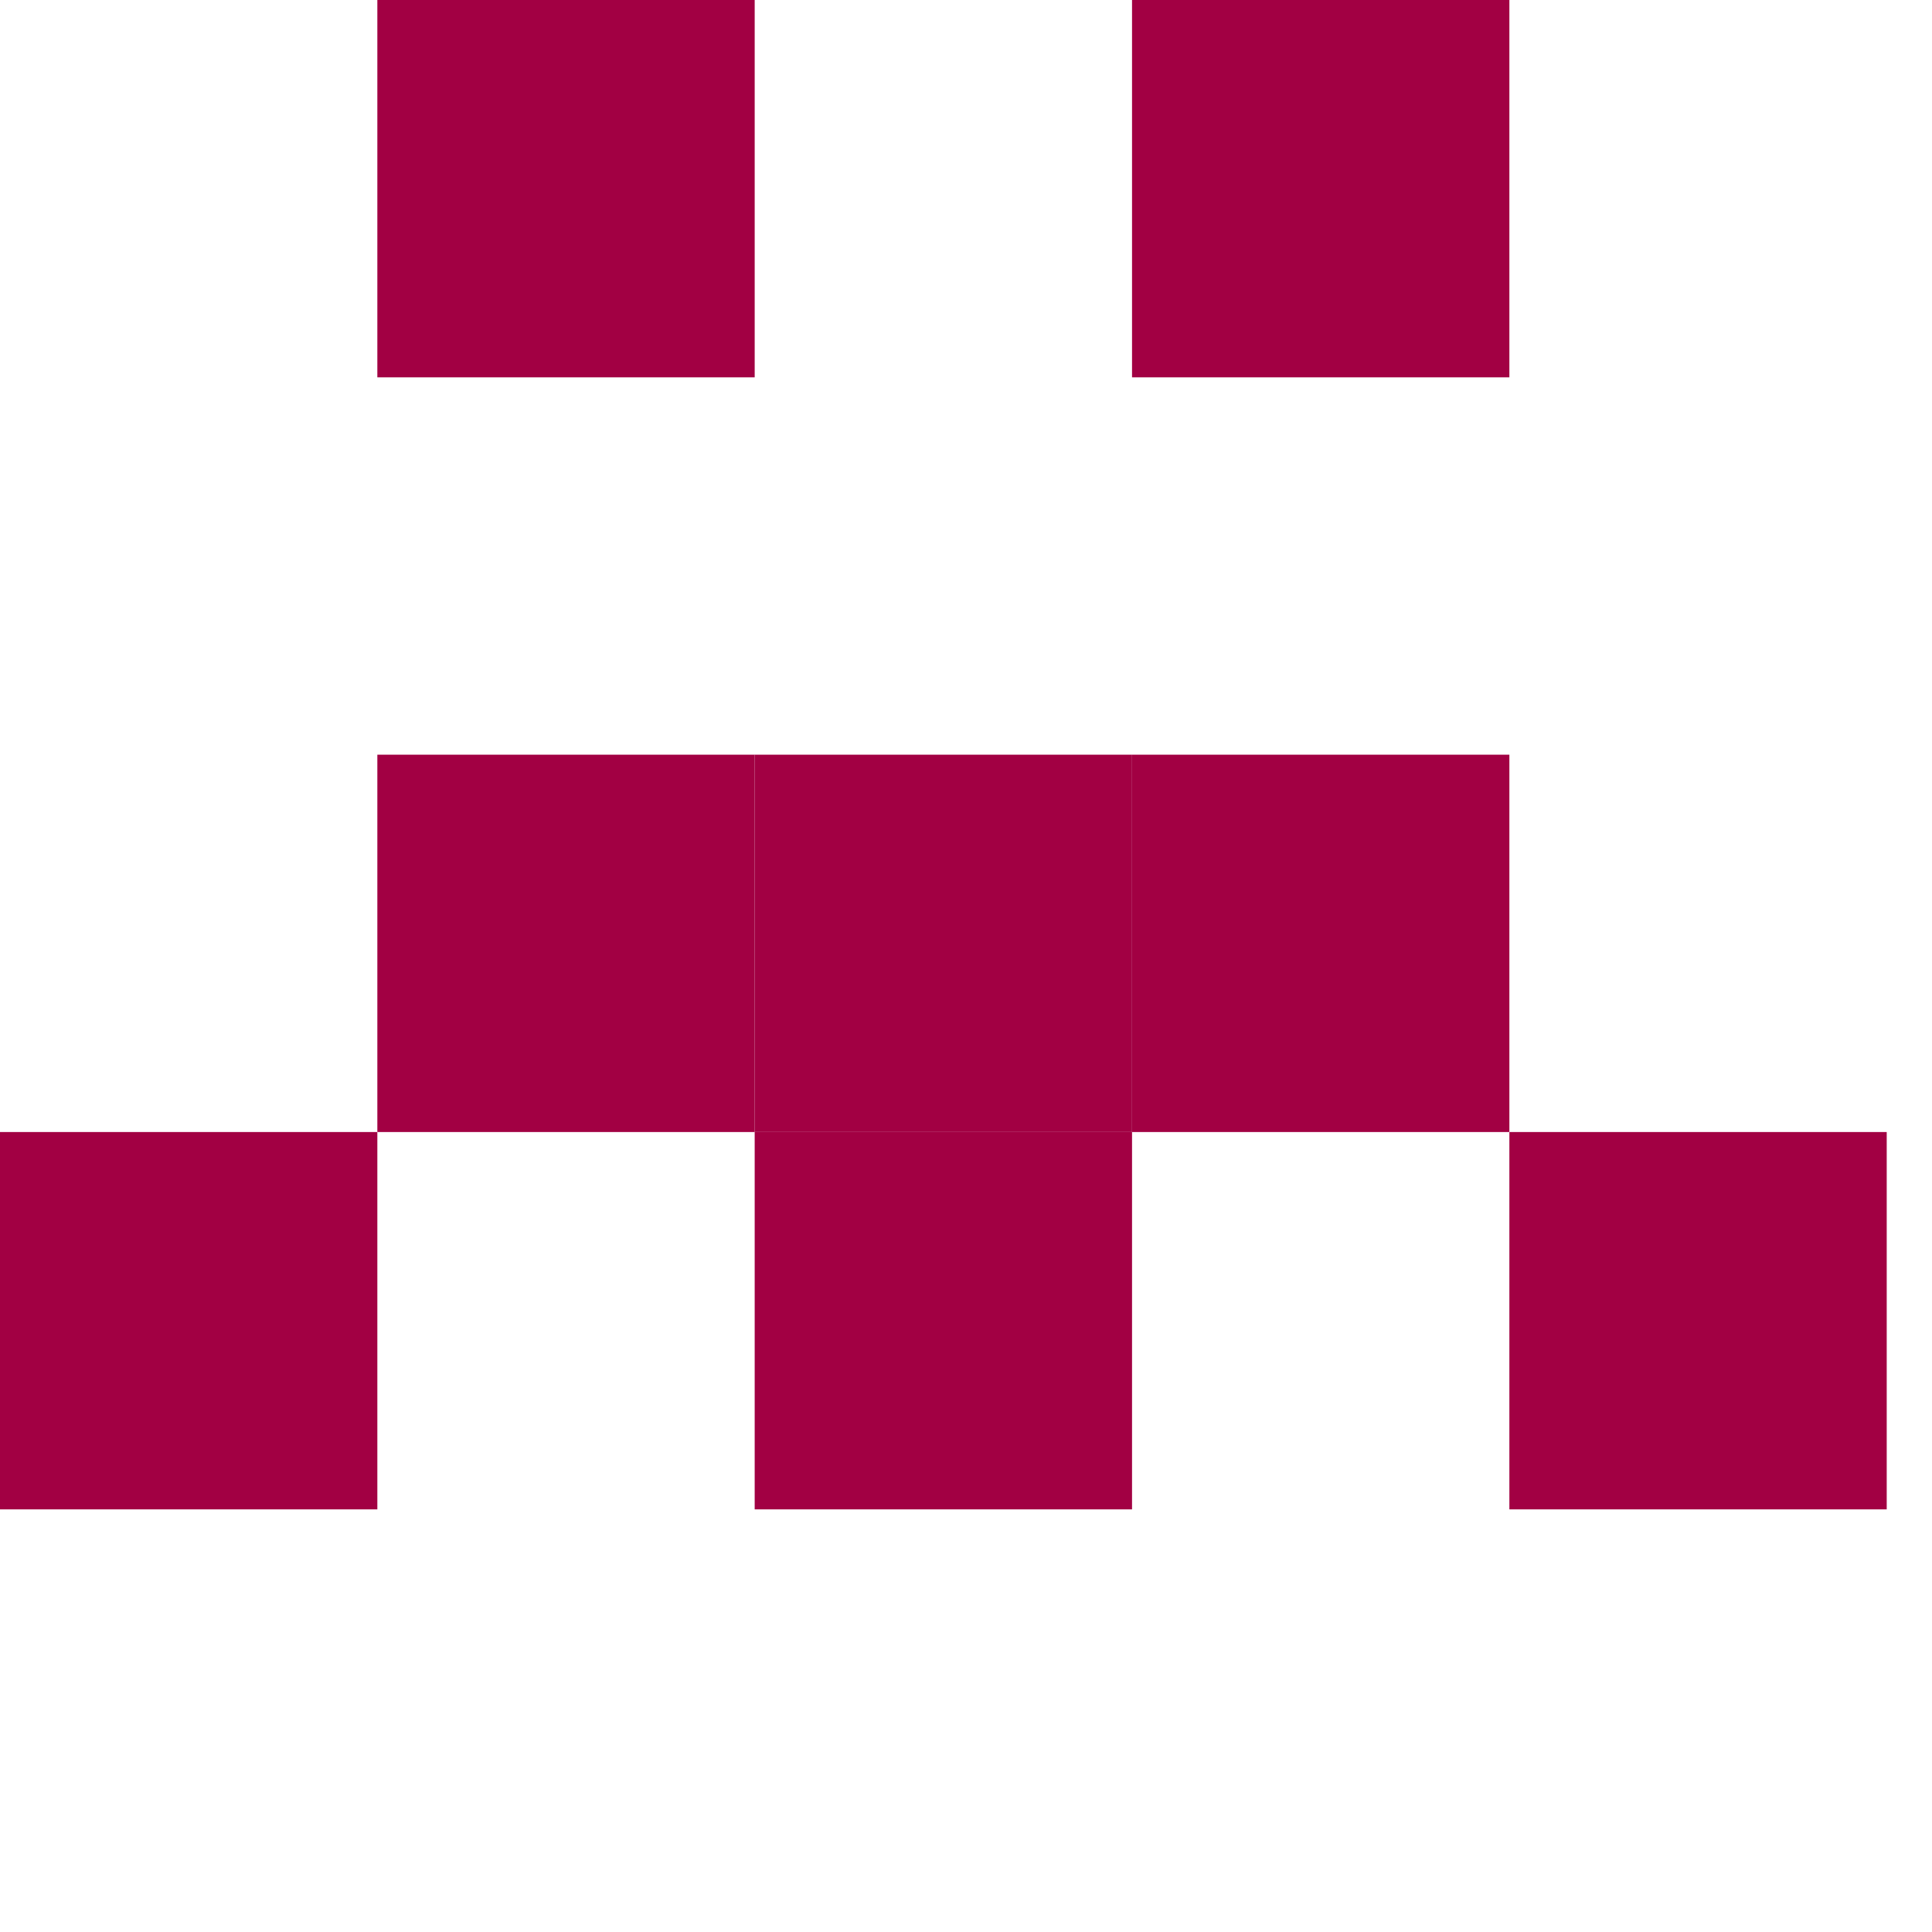
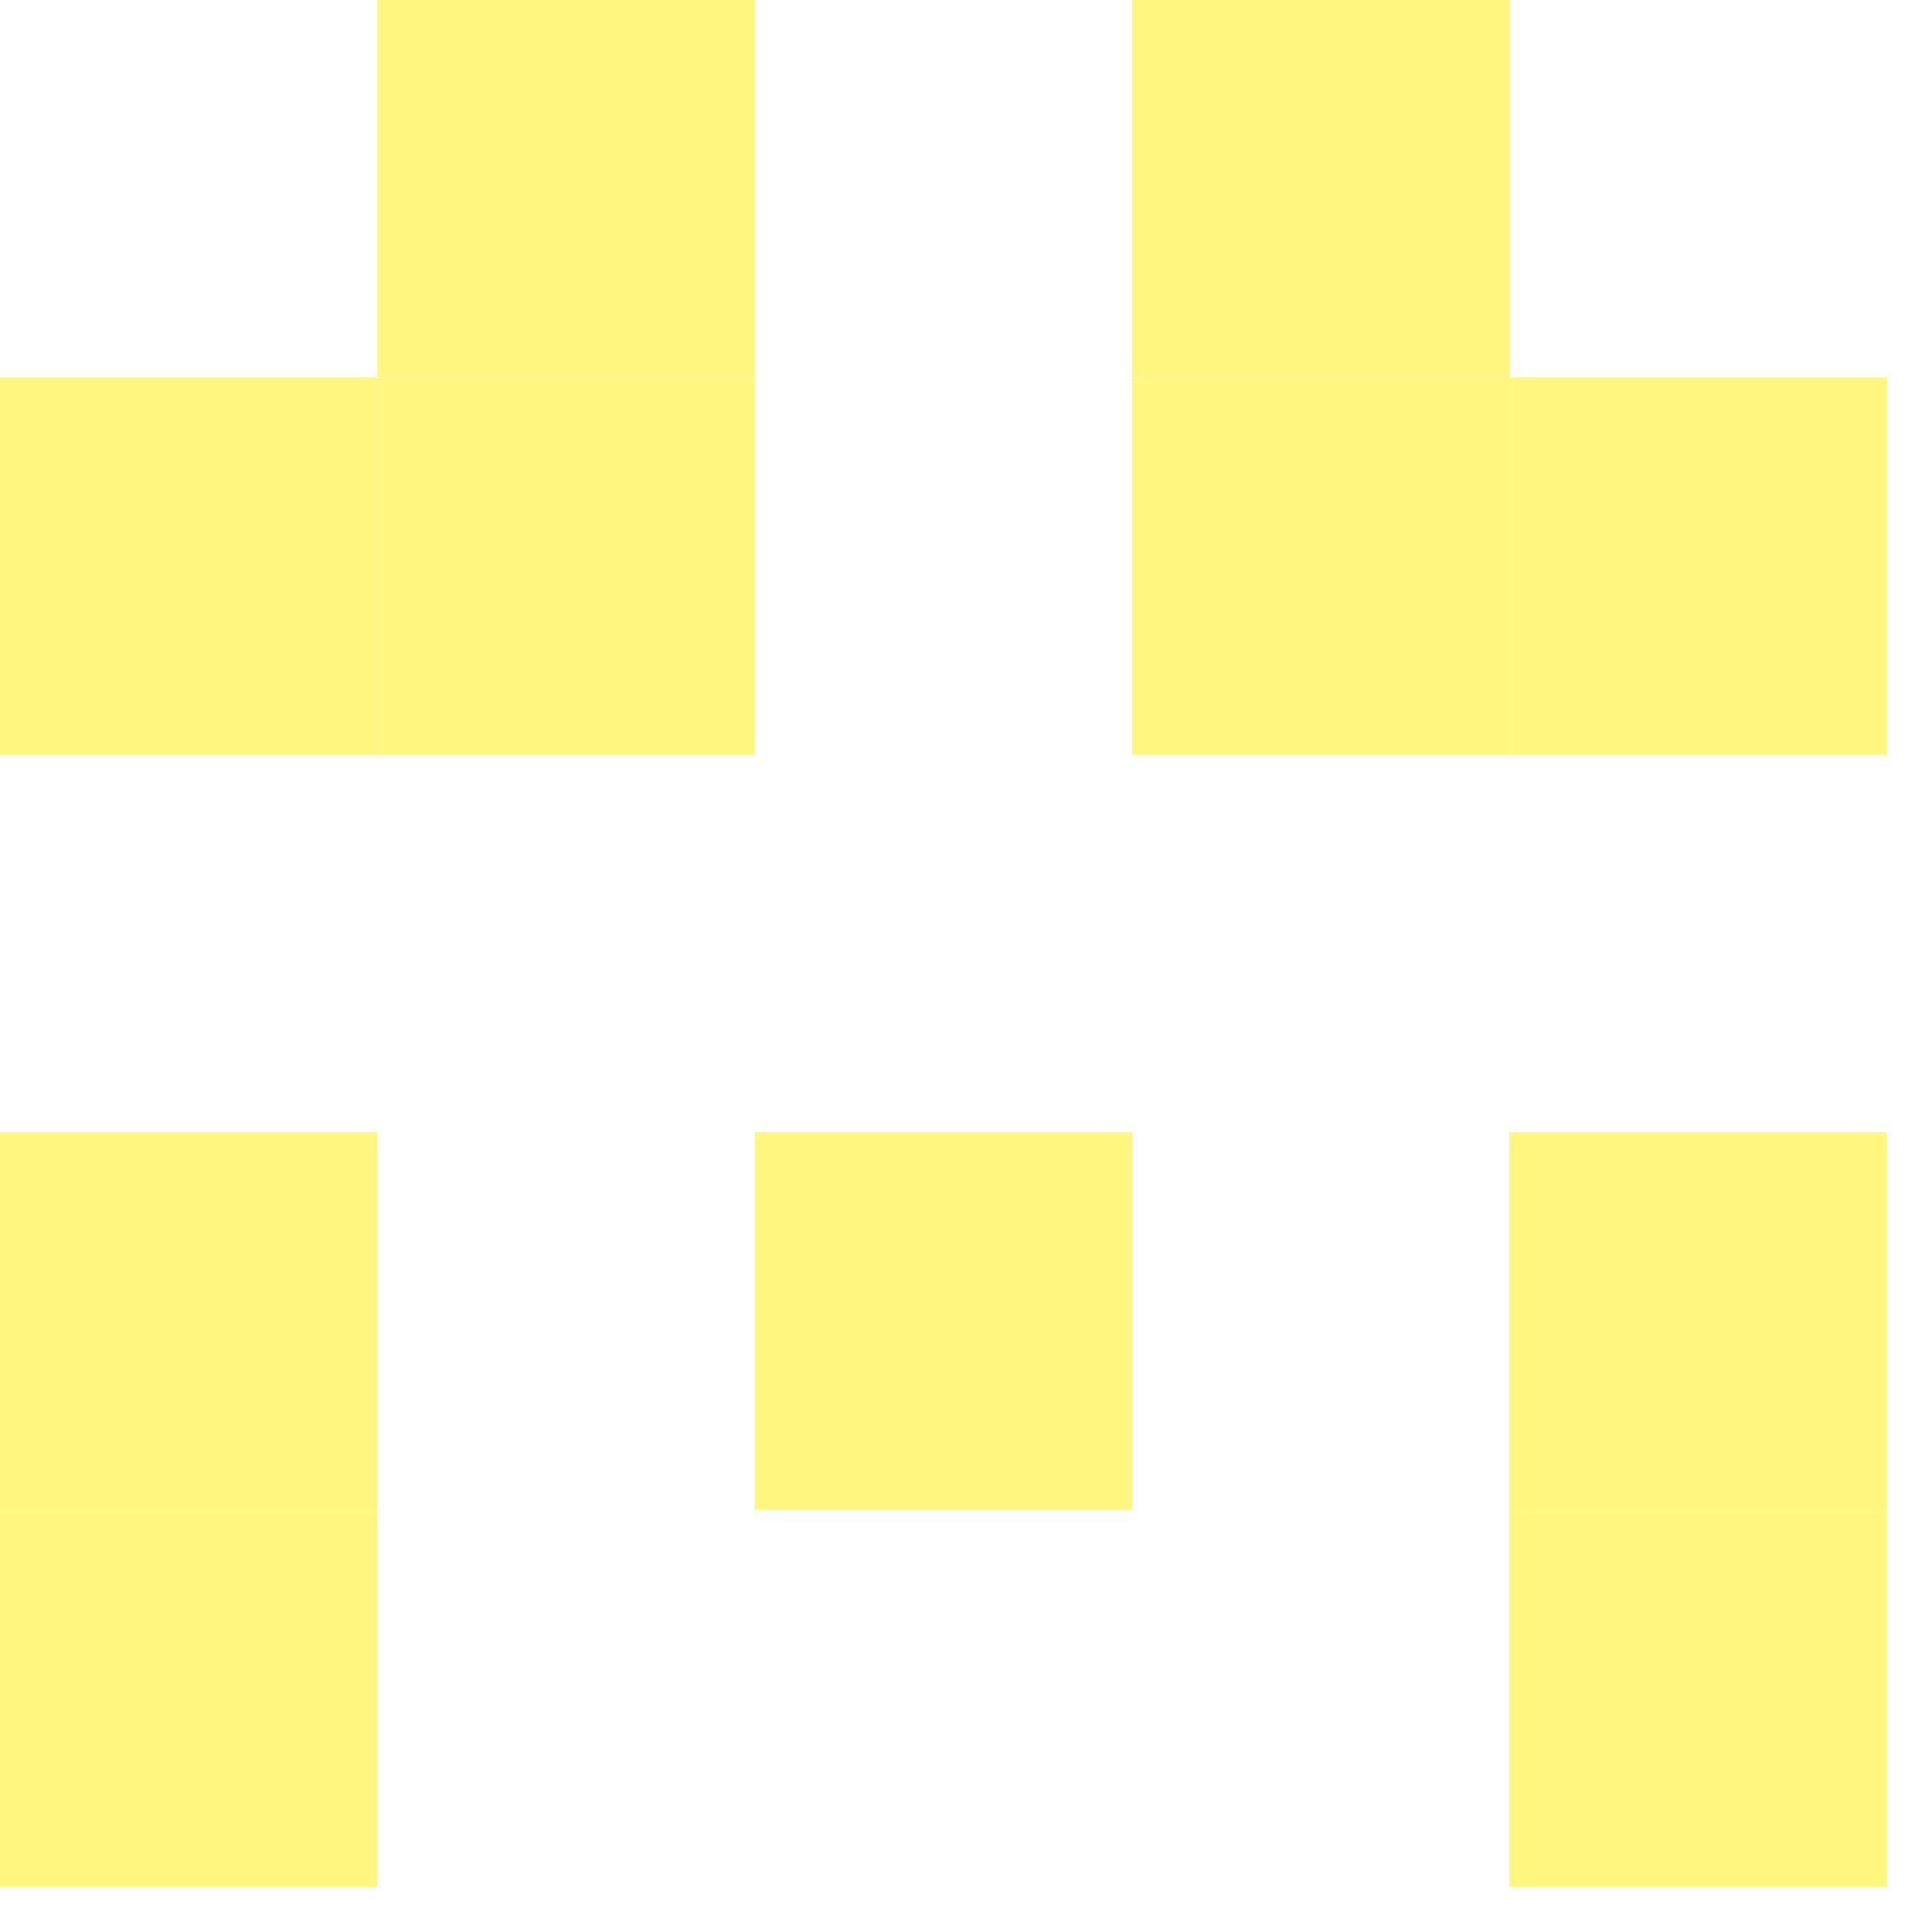
<svg xmlns="http://www.w3.org/2000/svg" id="example-identicon-36-svg" width="128" height="128" viewbox="0 0 128 128">
  <g>
    <rect x="0" y="0" width="25" height="25" fill="none" />
-     <rect x="25" y="0" width="25" height="25" fill="#a20043" />
+     <rect x="25" y="0" width="25" height="25" fill="#fff780" />
    <rect x="50" y="0" width="25" height="25" fill="none" />
-     <rect x="75" y="0" width="25" height="25" fill="#a20043" />
+     <rect x="75" y="0" width="25" height="25" fill="#fff780" />
    <rect x="100" y="0" width="25" height="25" fill="none" />
-     <rect x="0" y="25" width="25" height="25" fill="none" />
-     <rect x="25" y="25" width="25" height="25" fill="none" />
+     <rect x="0" y="25" width="25" height="25" fill="#fff780" />
+     <rect x="25" y="25" width="25" height="25" fill="#fff780" />
    <rect x="50" y="25" width="25" height="25" fill="none" />
-     <rect x="75" y="25" width="25" height="25" fill="none" />
-     <rect x="100" y="25" width="25" height="25" fill="none" />
+     <rect x="75" y="25" width="25" height="25" fill="#fff780" />
+     <rect x="100" y="25" width="25" height="25" fill="#fff780" />
    <rect x="0" y="50" width="25" height="25" fill="none" />
-     <rect x="25" y="50" width="25" height="25" fill="#a20043" />
-     <rect x="50" y="50" width="25" height="25" fill="#a20043" />
-     <rect x="75" y="50" width="25" height="25" fill="#a20043" />
+     <rect x="25" y="50" width="25" height="25" fill="none" />
+     <rect x="50" y="50" width="25" height="25" fill="none" />
+     <rect x="75" y="50" width="25" height="25" fill="none" />
    <rect x="100" y="50" width="25" height="25" fill="none" />
-     <rect x="0" y="75" width="25" height="25" fill="#a20043" />
+     <rect x="0" y="75" width="25" height="25" fill="#fff780" />
    <rect x="25" y="75" width="25" height="25" fill="none" />
-     <rect x="50" y="75" width="25" height="25" fill="#a20043" />
+     <rect x="50" y="75" width="25" height="25" fill="#fff780" />
    <rect x="75" y="75" width="25" height="25" fill="none" />
-     <rect x="100" y="75" width="25" height="25" fill="#a20043" />
-     <rect x="0" y="100" width="25" height="25" fill="none" />
+     <rect x="100" y="75" width="25" height="25" fill="#fff780" />
+     <rect x="0" y="100" width="25" height="25" fill="#fff780" />
    <rect x="25" y="100" width="25" height="25" fill="none" />
    <rect x="50" y="100" width="25" height="25" fill="none" />
    <rect x="75" y="100" width="25" height="25" fill="none" />
-     <rect x="100" y="100" width="25" height="25" fill="none" />
+     <rect x="100" y="100" width="25" height="25" fill="#fff780" />
  </g>
</svg>
